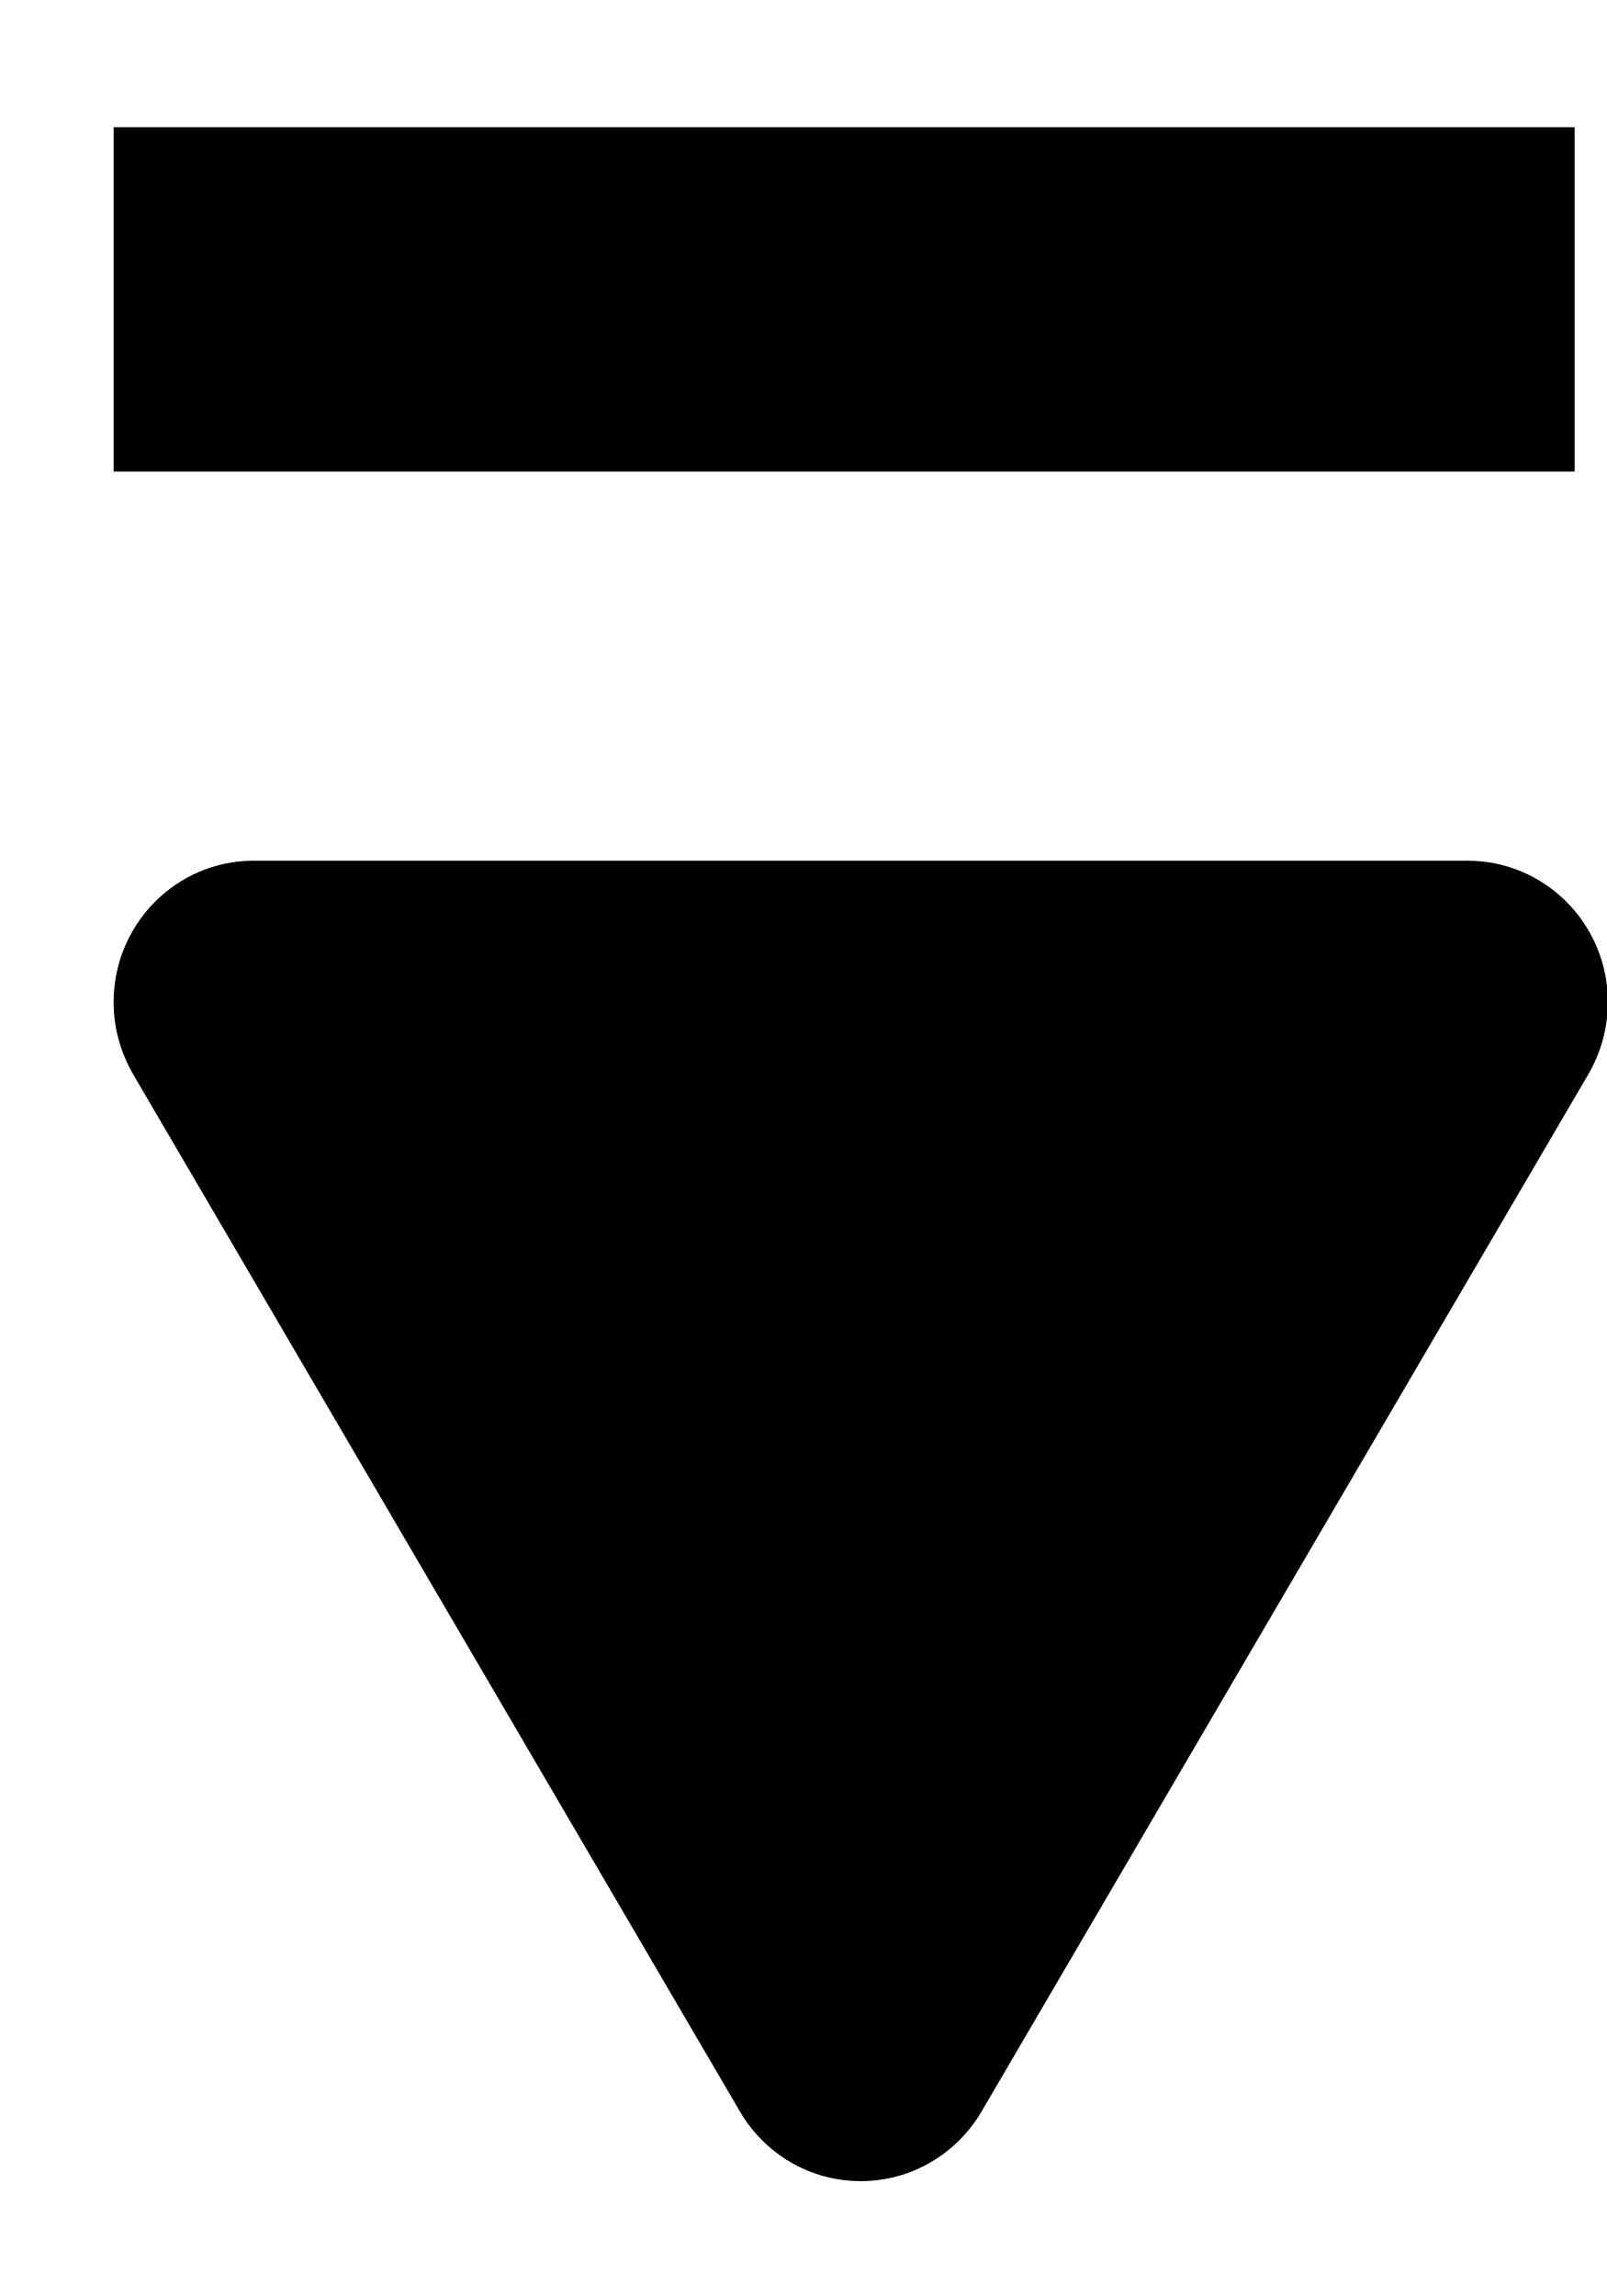
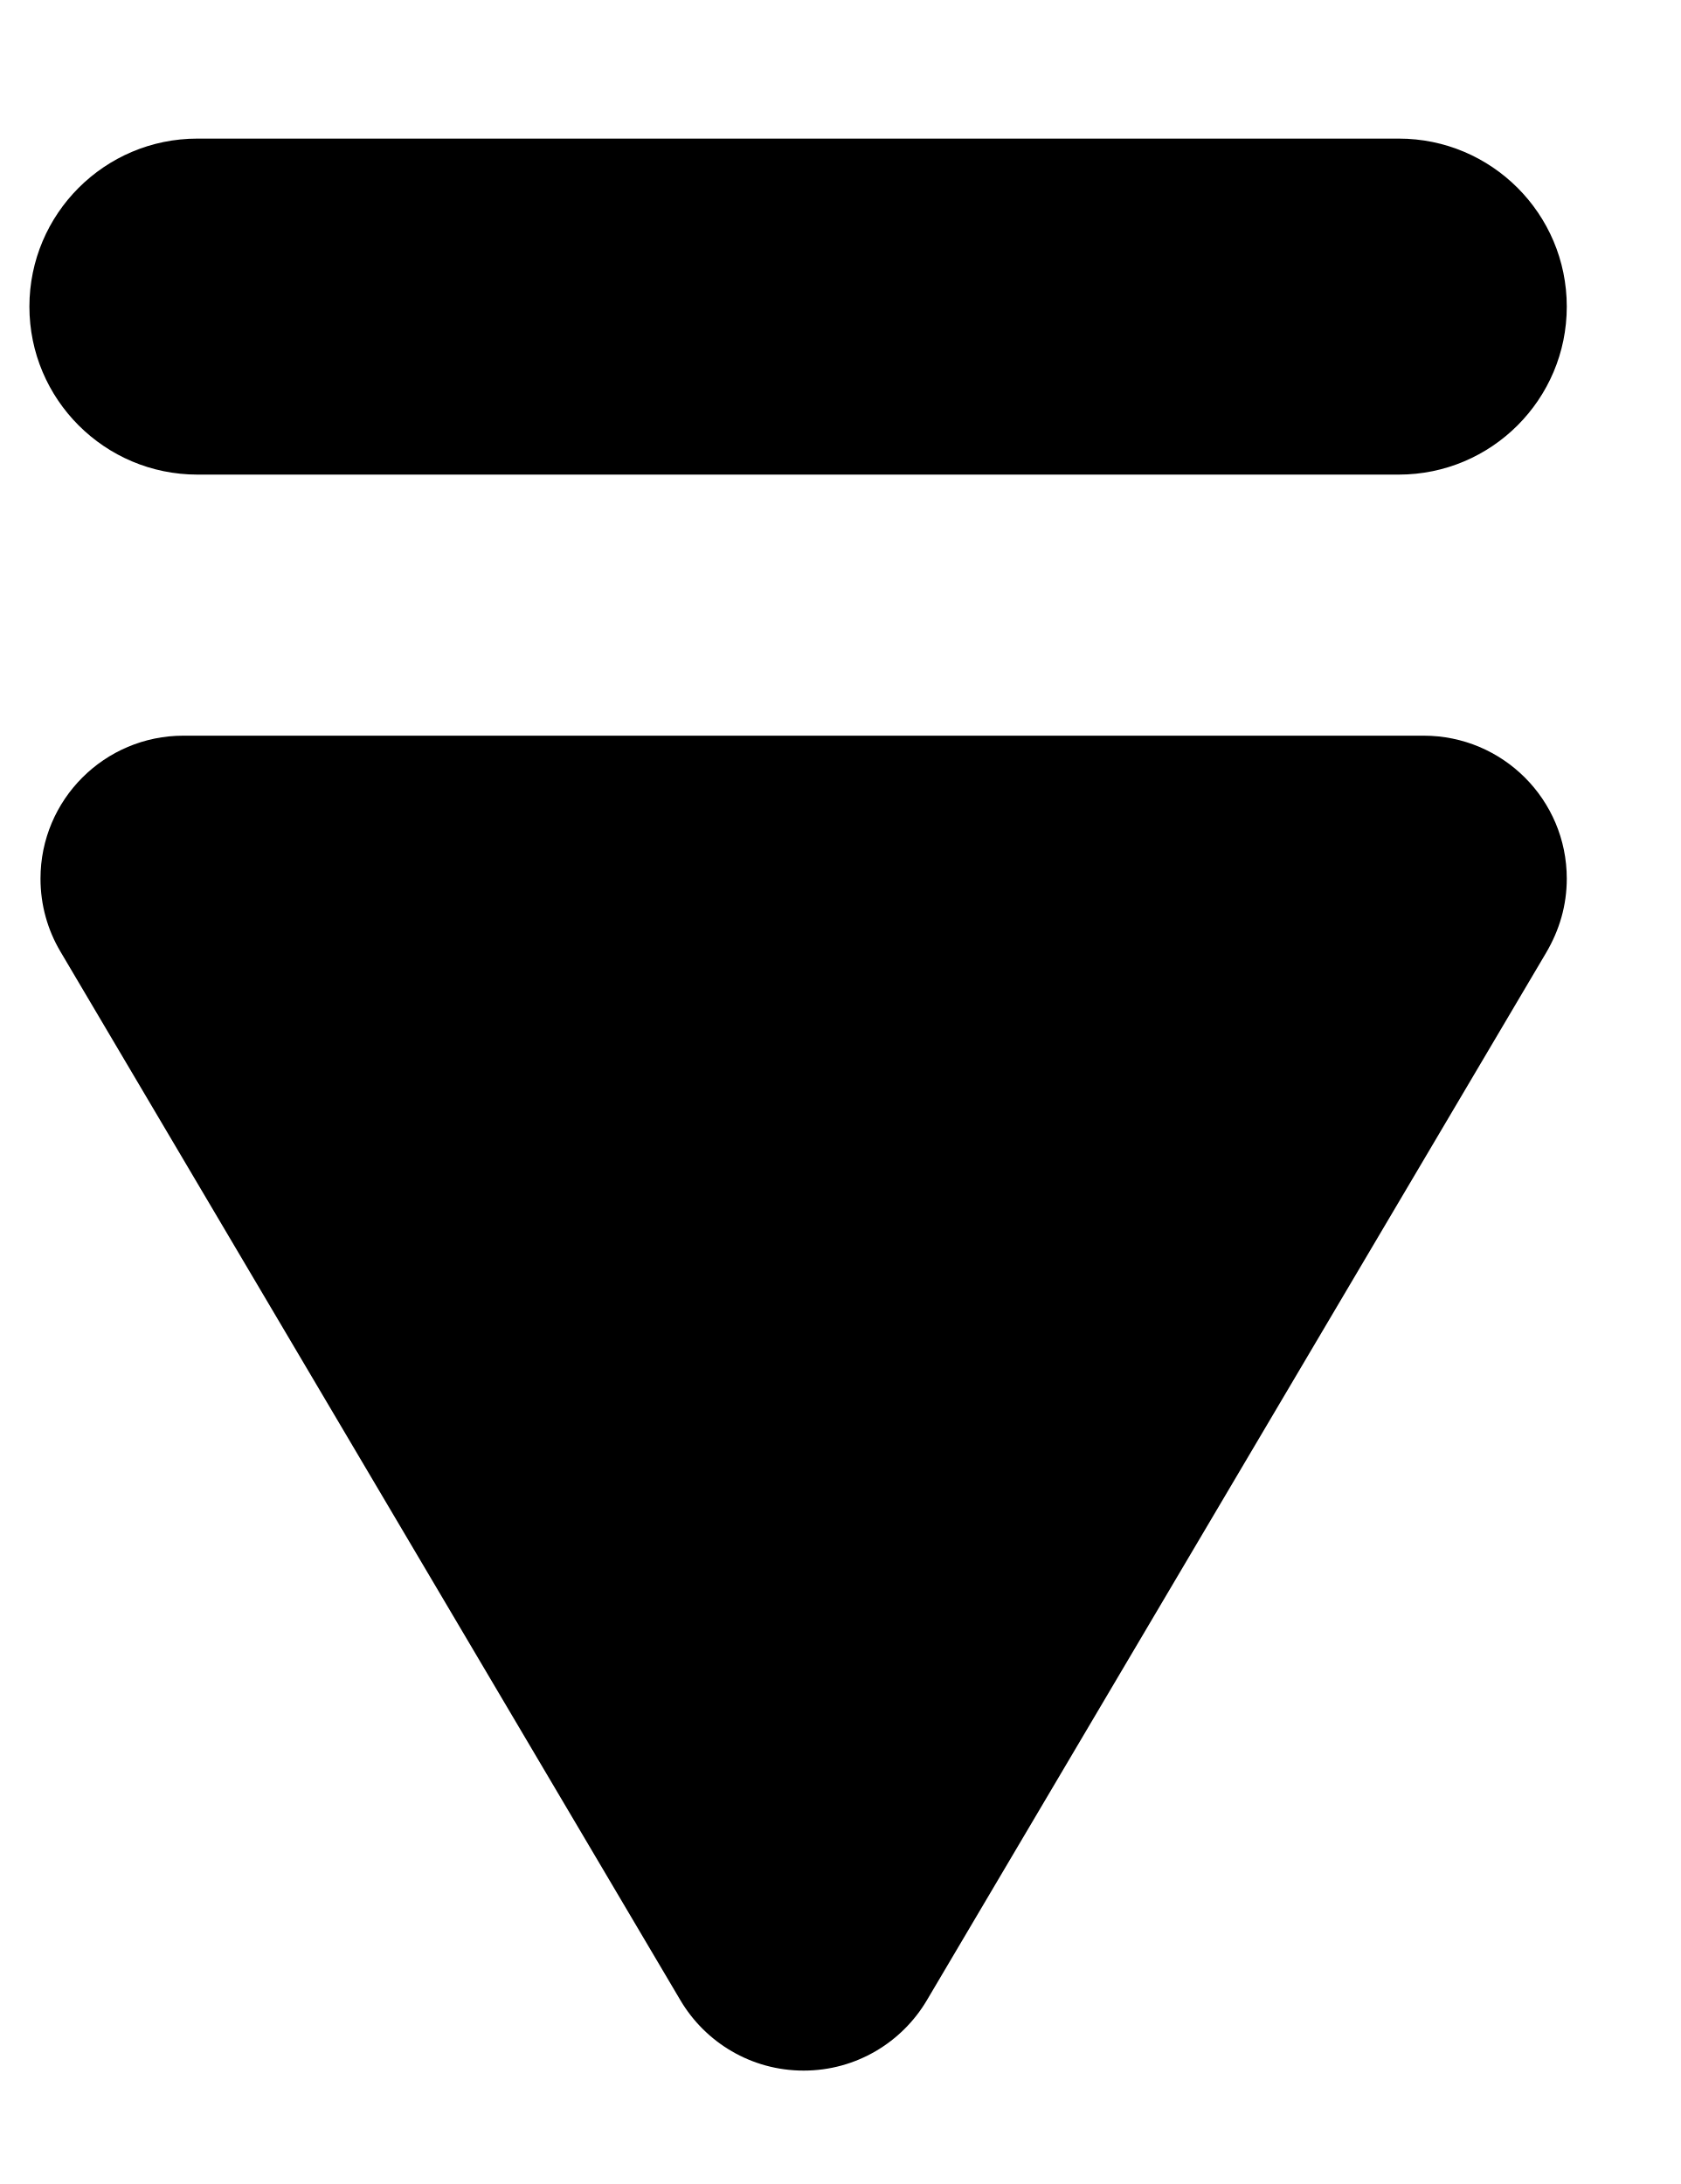
- <svg xmlns="http://www.w3.org/2000/svg" width="7px" height="10px" viewBox="0 0 7 10" version="1.1">
+ <svg xmlns="http://www.w3.org/2000/svg" width="10px" height="13px" viewBox="0 0 10 13" version="1.1">
  <defs />
  <g id="Page-1" stroke="none" stroke-width="1" fill="none" fill-rule="evenodd">
-     <g id="arrow-down-border" fill="#000000">
-       <path d="M1.176,6.099 L5.688,3.459 C5.787,3.401 5.894,3.37 6.009,3.37 C6.349,3.37 6.625,3.643 6.625,3.98 L6.625,9.268 C6.625,9.605 6.349,9.879 6.009,9.879 C5.894,9.879 5.787,9.847 5.695,9.794 C5.691,9.791 1.176,7.15 1.176,7.15 C0.995,7.043 0.874,6.848 0.874,6.624 C0.874,6.401 0.995,6.205 1.176,6.099 L1.176,6.099 L1.176,6.099 Z" id="Fill-3-Copy" transform="translate(3.749296, 6.624414) rotate(270) translate(-3.749296, -6.624414) " />
-       <polygon id="Line" points="0.495 2.054 6.859 2.054 6.859 0.554 0.495 0.554" />
+     <g id="arrow-down-border" transform="translate(-5, -3)" fill="#000000">
+       <path d="M15.082,8.809 L8.848,5.124 C8.711,5.043 8.563,5 8.405,5 C7.935,5 7.554,5.381 7.554,5.852 L7.554,13.233 C7.554,13.703 7.935,14.084 8.405,14.084 C8.563,14.084 8.711,14.041 8.838,13.966 C8.844,13.962 15.082,10.275 15.082,10.275 C15.332,10.127 15.5,9.854 15.5,9.542 C15.5,9.23 15.332,8.957 15.082,8.809 Z M6,6 L6,13.15 C6,13.702 5.552,14.15 5,14.15 C4.448,14.15 4,13.702 4,13.15 L4,6 C4,5.448 4.448,5 5,5 C5.552,5 6,5.448 6,6 Z" transform="translate(9.75, 9.575) rotate(-270) translate(-9.75, -9.575) " />
    </g>
  </g>
</svg>
